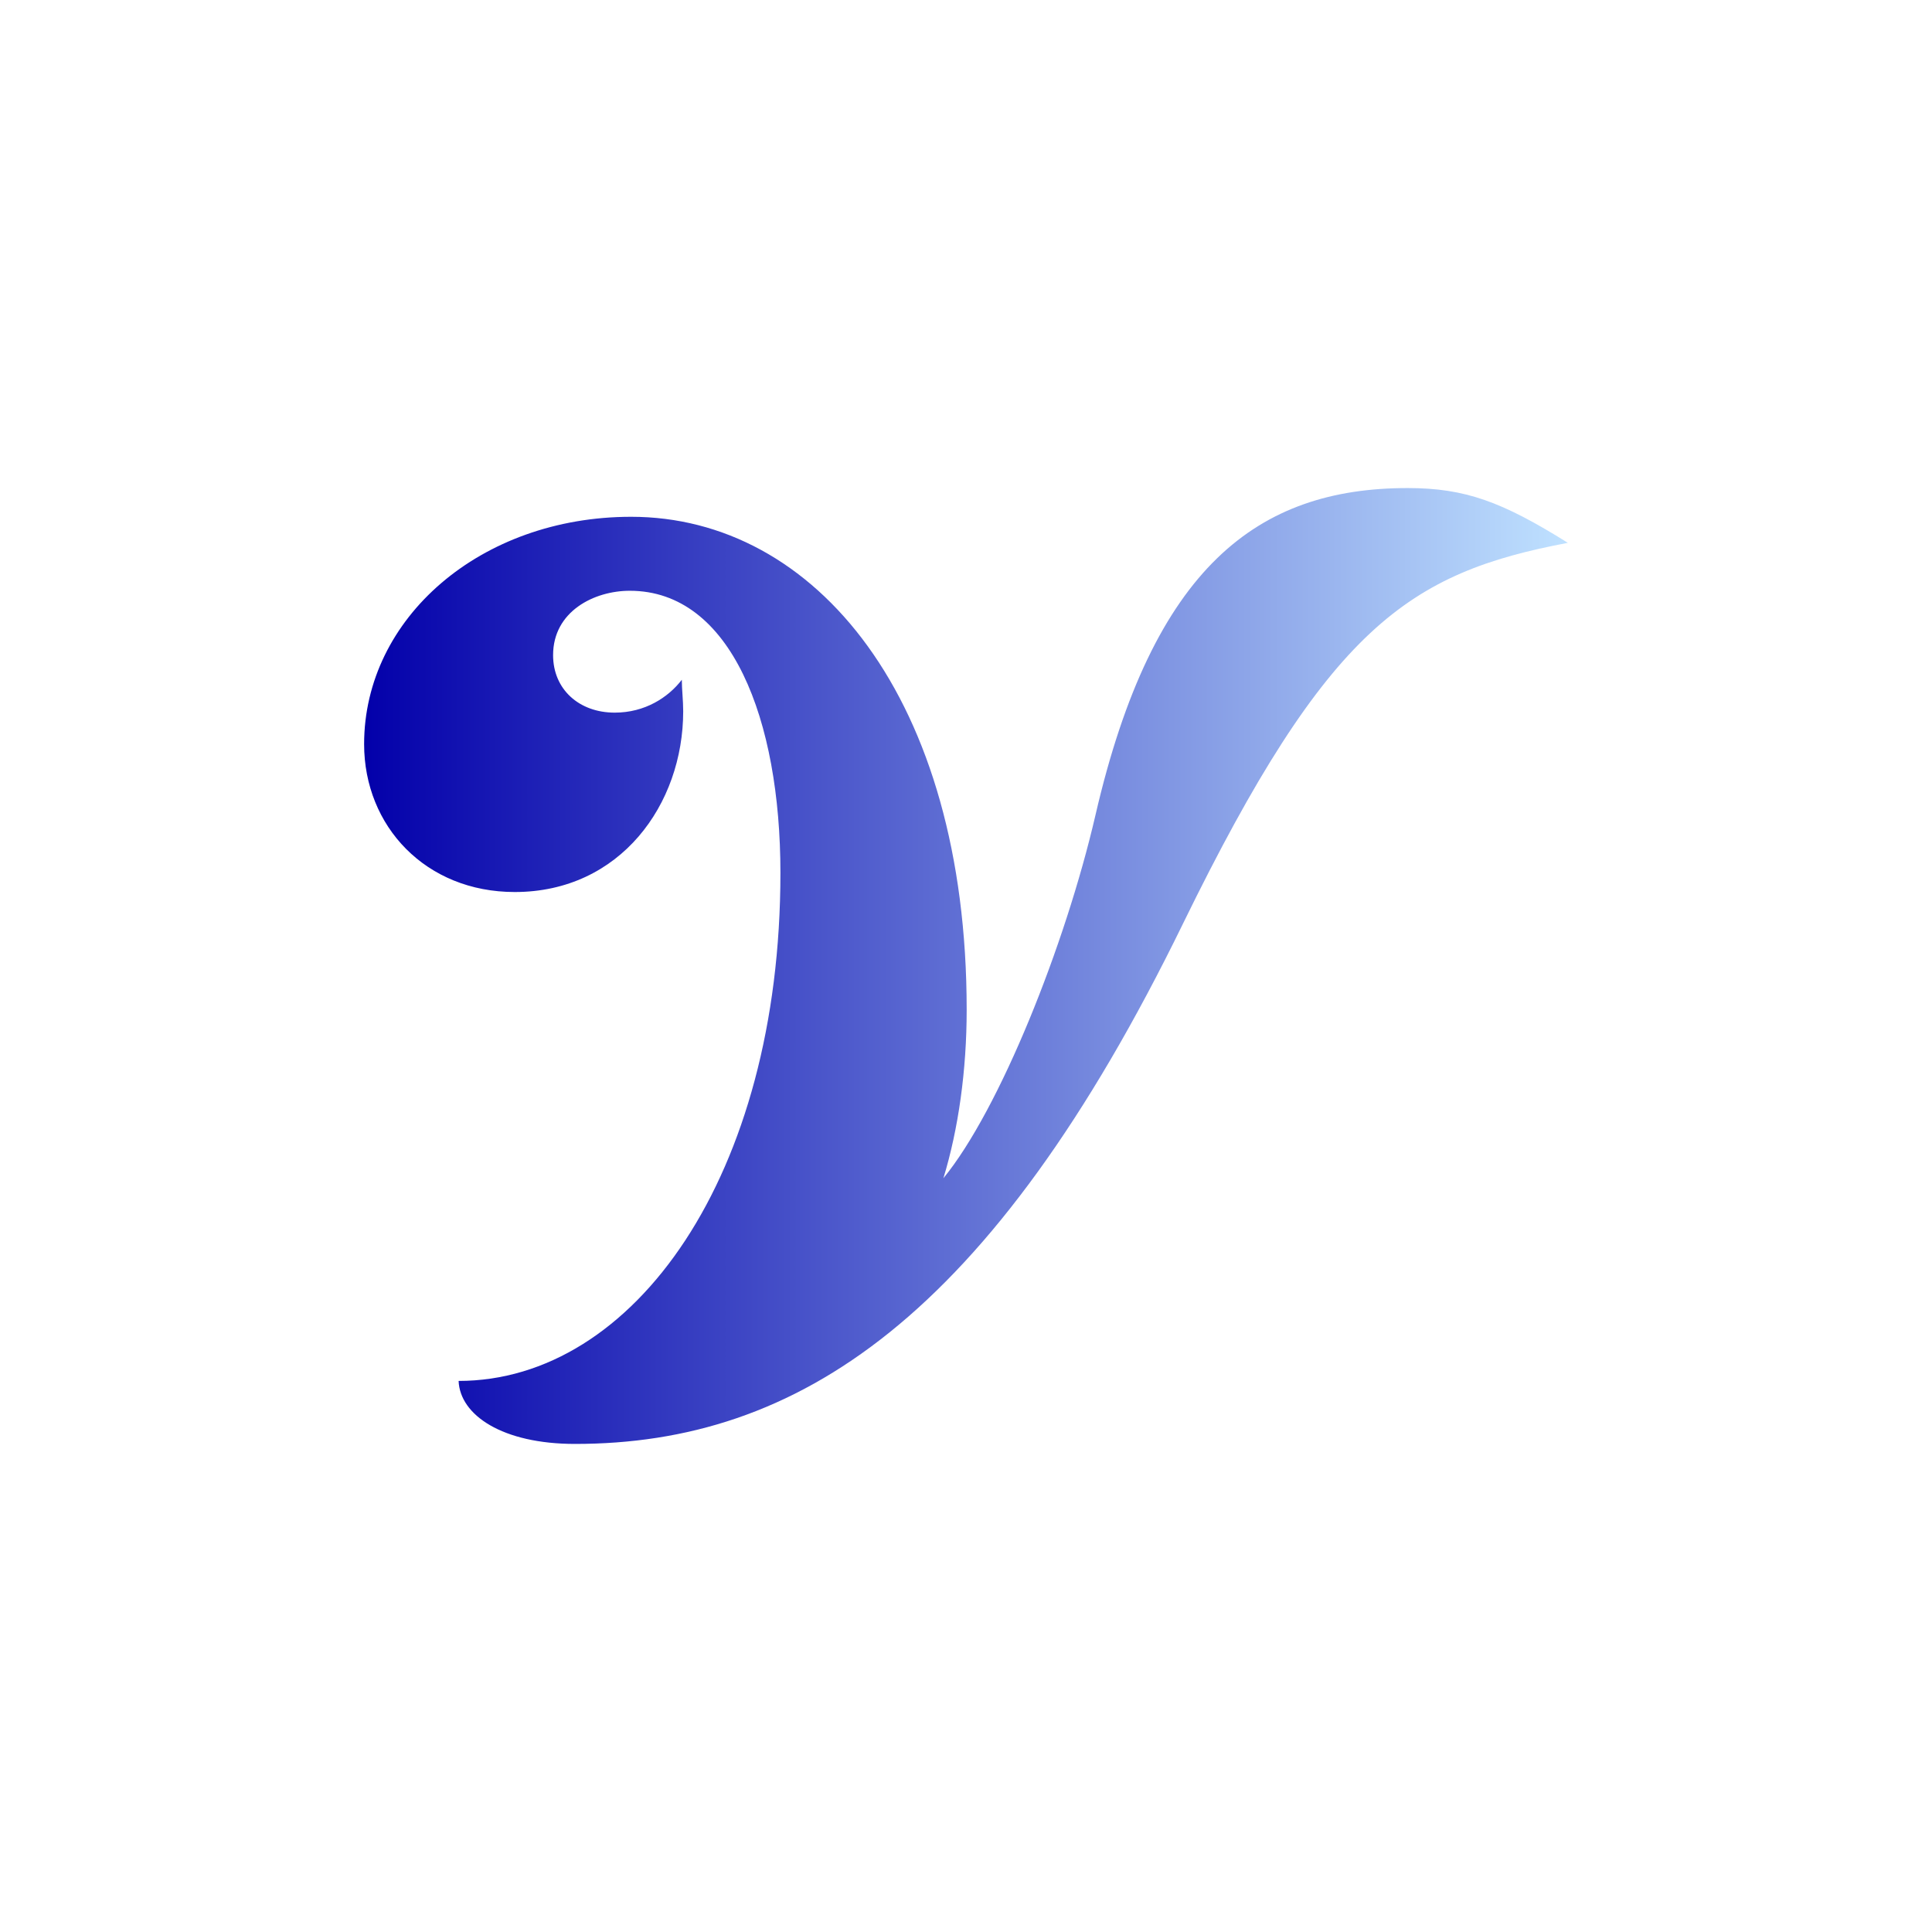
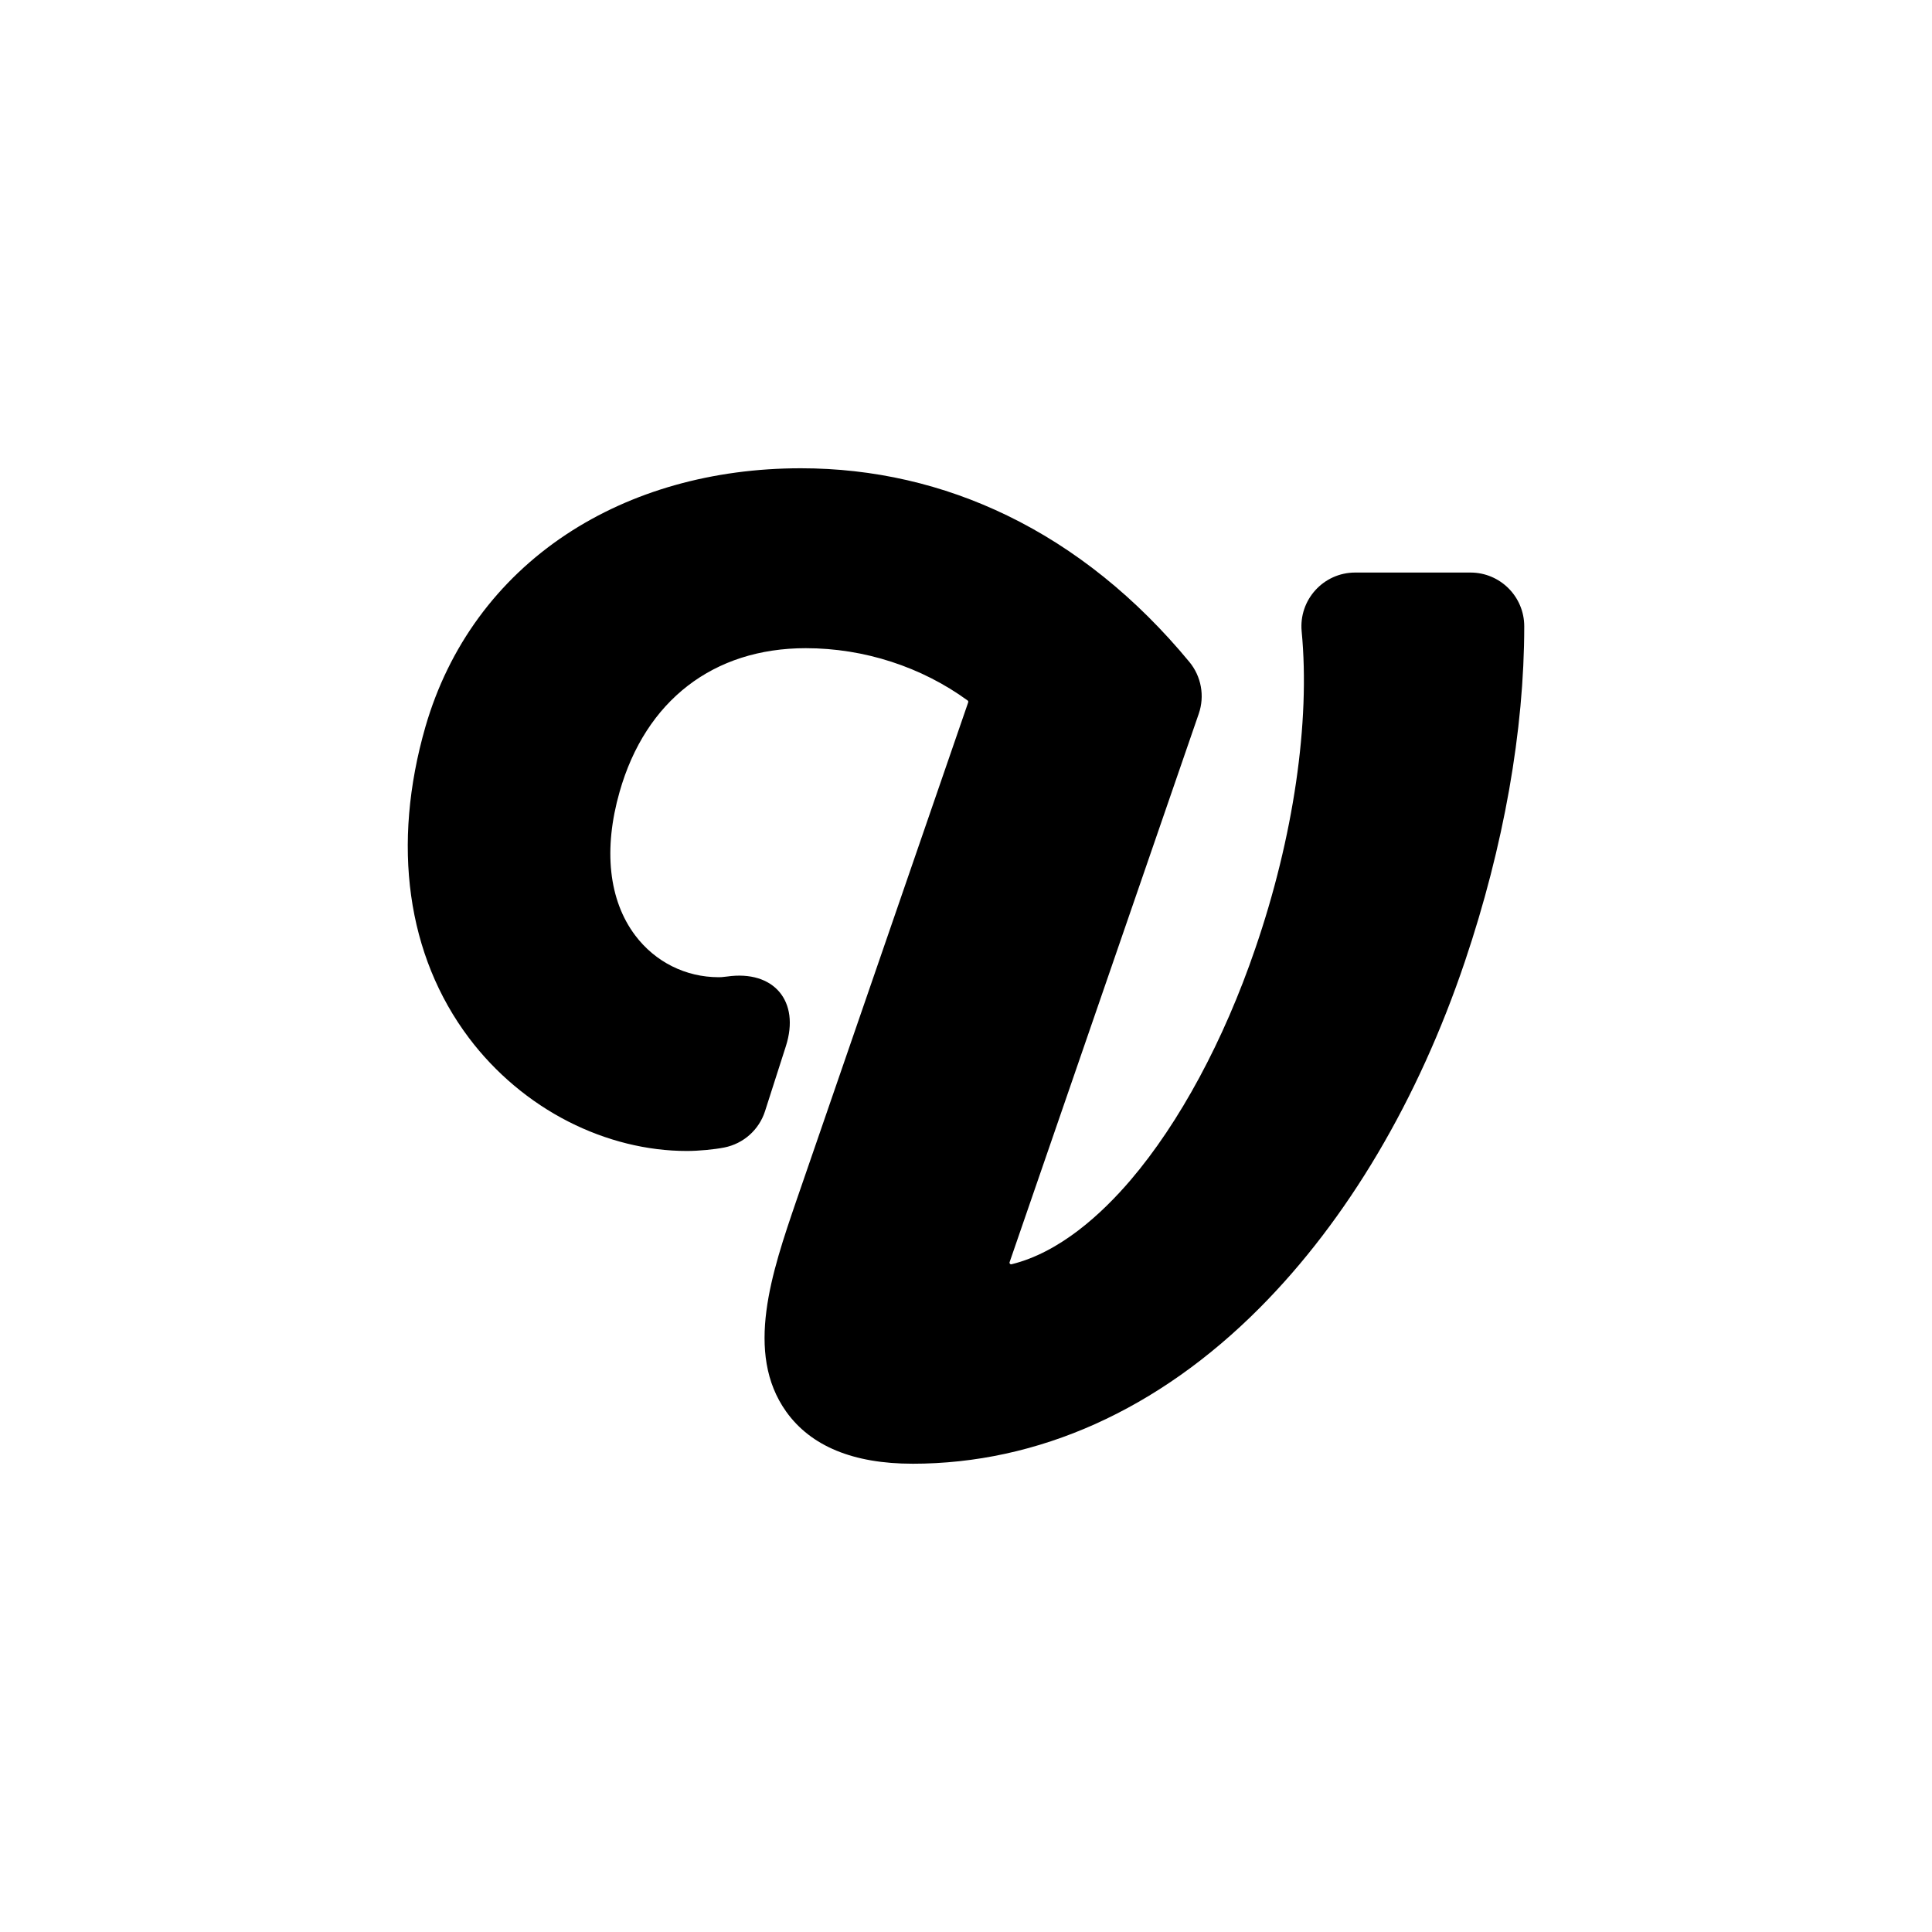
<svg xmlns="http://www.w3.org/2000/svg" id="Layer_1" viewBox="0 0 1024 1024">
  <defs>
-     <style>.cls-1{fill:url(#linear-gradient);}.cls-2{fill:#fff;}</style>
-     <linearGradient id="linear-gradient" x1="193" y1="512" x2="831" y2="512" gradientUnits="userSpaceOnUse">
-       <stop offset="0" stop-color="#0300aa" />
-       <stop offset="1" stop-color="#bfe1ff" />
-     </linearGradient>
+     <style>.cls-1{fill:#fff;}</style>
  </defs>
-   <rect class="cls-2" width="1024" height="1024" />
-   <path class="cls-1" d="M627.04,489.5c-102.34,209.76-204.68,275.81-322.27,275.81-38.47,0-60.97-15.24-61.7-33.39,92.91,0,170.57-108.87,170.57-269.28,0-81.29-26.13-149.52-79.84-149.52-18.87,0-40.65,10.89-40.65,34.11,0,18.15,13.79,30.48,32.66,30.48,15.97,0,28.31-7.98,35.57-17.42,0,5.08.73,10.89.73,16.69,0,49.36-33.39,95.81-89.28,95.81-47.18,0-79.84-34.84-79.84-78.39,0-66.78,61.7-120.49,141.54-120.49,97.26,0,177.83,95.81,177.83,261.3,0,31.94-4.35,63.15-12.34,89.28,29.76-36.29,64.6-123.39,80.57-192.34,30.49-132.1,86.37-173.47,165.49-173.47,30.48,0,50.08,7.26,84.92,29.03-84.2,15.97-127.02,44.28-203.96,201.78Z" />
+   <rect class="cls-1" width="1024" height="1024" />
+   <path d="M779.38,331.95c0,53.95-11.05,112.45-29.9,168.35-44.2,131.3-139.1,247-265.85,247-69.55,0-51.35-52.65-34.45-102.05l97.5-282.75c-32.5-31.2-76.7-47.45-119.6-47.45-60.45,0-108.55,35.1-126.1,96.85-23.4,81.9,25.35,134.55,79.95,134.55,1.3,0,3.9,0,8.45-.65l-11.05,34.45c-3.25.65-9.75,1.3-14.3,1.3-66.3,0-145.6-68.9-111.15-188.5,21.45-74.1,89.05-116.35,171.6-116.35,66.3,0,131.3,28.6,183.95,92.3l-103.35,299.65c-7.8,22.1-4.55,31.85,15.6,31.85,72.8,0,137.15-87.75,171.6-188.5,20.8-60.45,31.2-126.1,26-180.05h61.1Z" />
+   <path d="M483.63,775.8c-31.32,0-53.82-9.27-66.9-27.56-22.26-31.14-7.59-74,5.34-111.81l.14-.4,90.96-263.78c.12-.35,0-.75-.3-.97-24.39-17.78-54.78-27.73-85.79-27.73-48.96,0-84.93,27.75-98.68,76.14-8.71,30.48-5.76,57.5,8.3,76.13,10.6,14.06,26.73,22.12,44.24,22.12.75,0,1.88,0,4.42-.36h0c24.79-3.54,38.81,13.07,31.17,36.92l-11.05,34.45c-3.16,9.85-11.4,17.21-21.55,19.24h0c-5.37,1.07-13.73,1.85-19.89,1.85-21.05,0-42.72-5.37-62.68-15.52-20.56-10.46-38.83-25.82-52.83-44.42-32.9-43.71-41.07-102.29-23.03-164.95,12.29-42.45,38.05-77.64,74.52-101.83,34.67-22.98,77.7-35.13,124.46-35.13,38.36,0,75.21,8.45,109.54,25.13,35.81,17.39,68.23,43.47,96.37,77.52h0c6.33,7.66,8.21,18.06,4.98,27.45l-100.26,290.69c-.22.63.35,1.27,1,1.11,25.65-6.26,47.94-26.84,63.08-44.57,25.97-30.41,49.46-74,66.12-122.74,20.26-58.89,29.22-120.14,24.6-168.09h0c-1.61-16.74,11.55-31.23,28.37-31.23h61.1c15.74,0,28.5,12.76,28.5,28.5h0c0,55.19-10.86,116.55-31.39,177.46-24.76,73.54-62.37,137.08-108.77,183.73-53.79,54.08-117.44,82.66-184.09,82.66ZM574.37,373.45c-.44-.46-1.21-.29-1.42.31l-96.93,281.11c-5.22,15.26-10.62,31.05-12.82,43.86-1.96,11.46-.49,15.5-.15,16.23.04.08.09.16.15.22.96.89,6.49,3.62,20.44,3.62.47,0,.94,0,1.42,0,.76,0,1.13-.94.57-1.46-2.02-1.86-3.85-3.95-5.48-6.25-13.47-19.03-5.17-42.77-1.97-51.82l97.77-283.47c.1-.3.03-.63-.18-.86-.46-.5-.93-.99-1.39-1.49ZM529.68,686.51h0ZM748.91,360.45c-.47,0-.84.37-.84.84-.02,8.21-.33,16.63-.9,25.21,1.11-8.49,1.97-16.88,2.59-25.14.04-.49-.36-.91-.85-.91h0Z" />
</svg>
